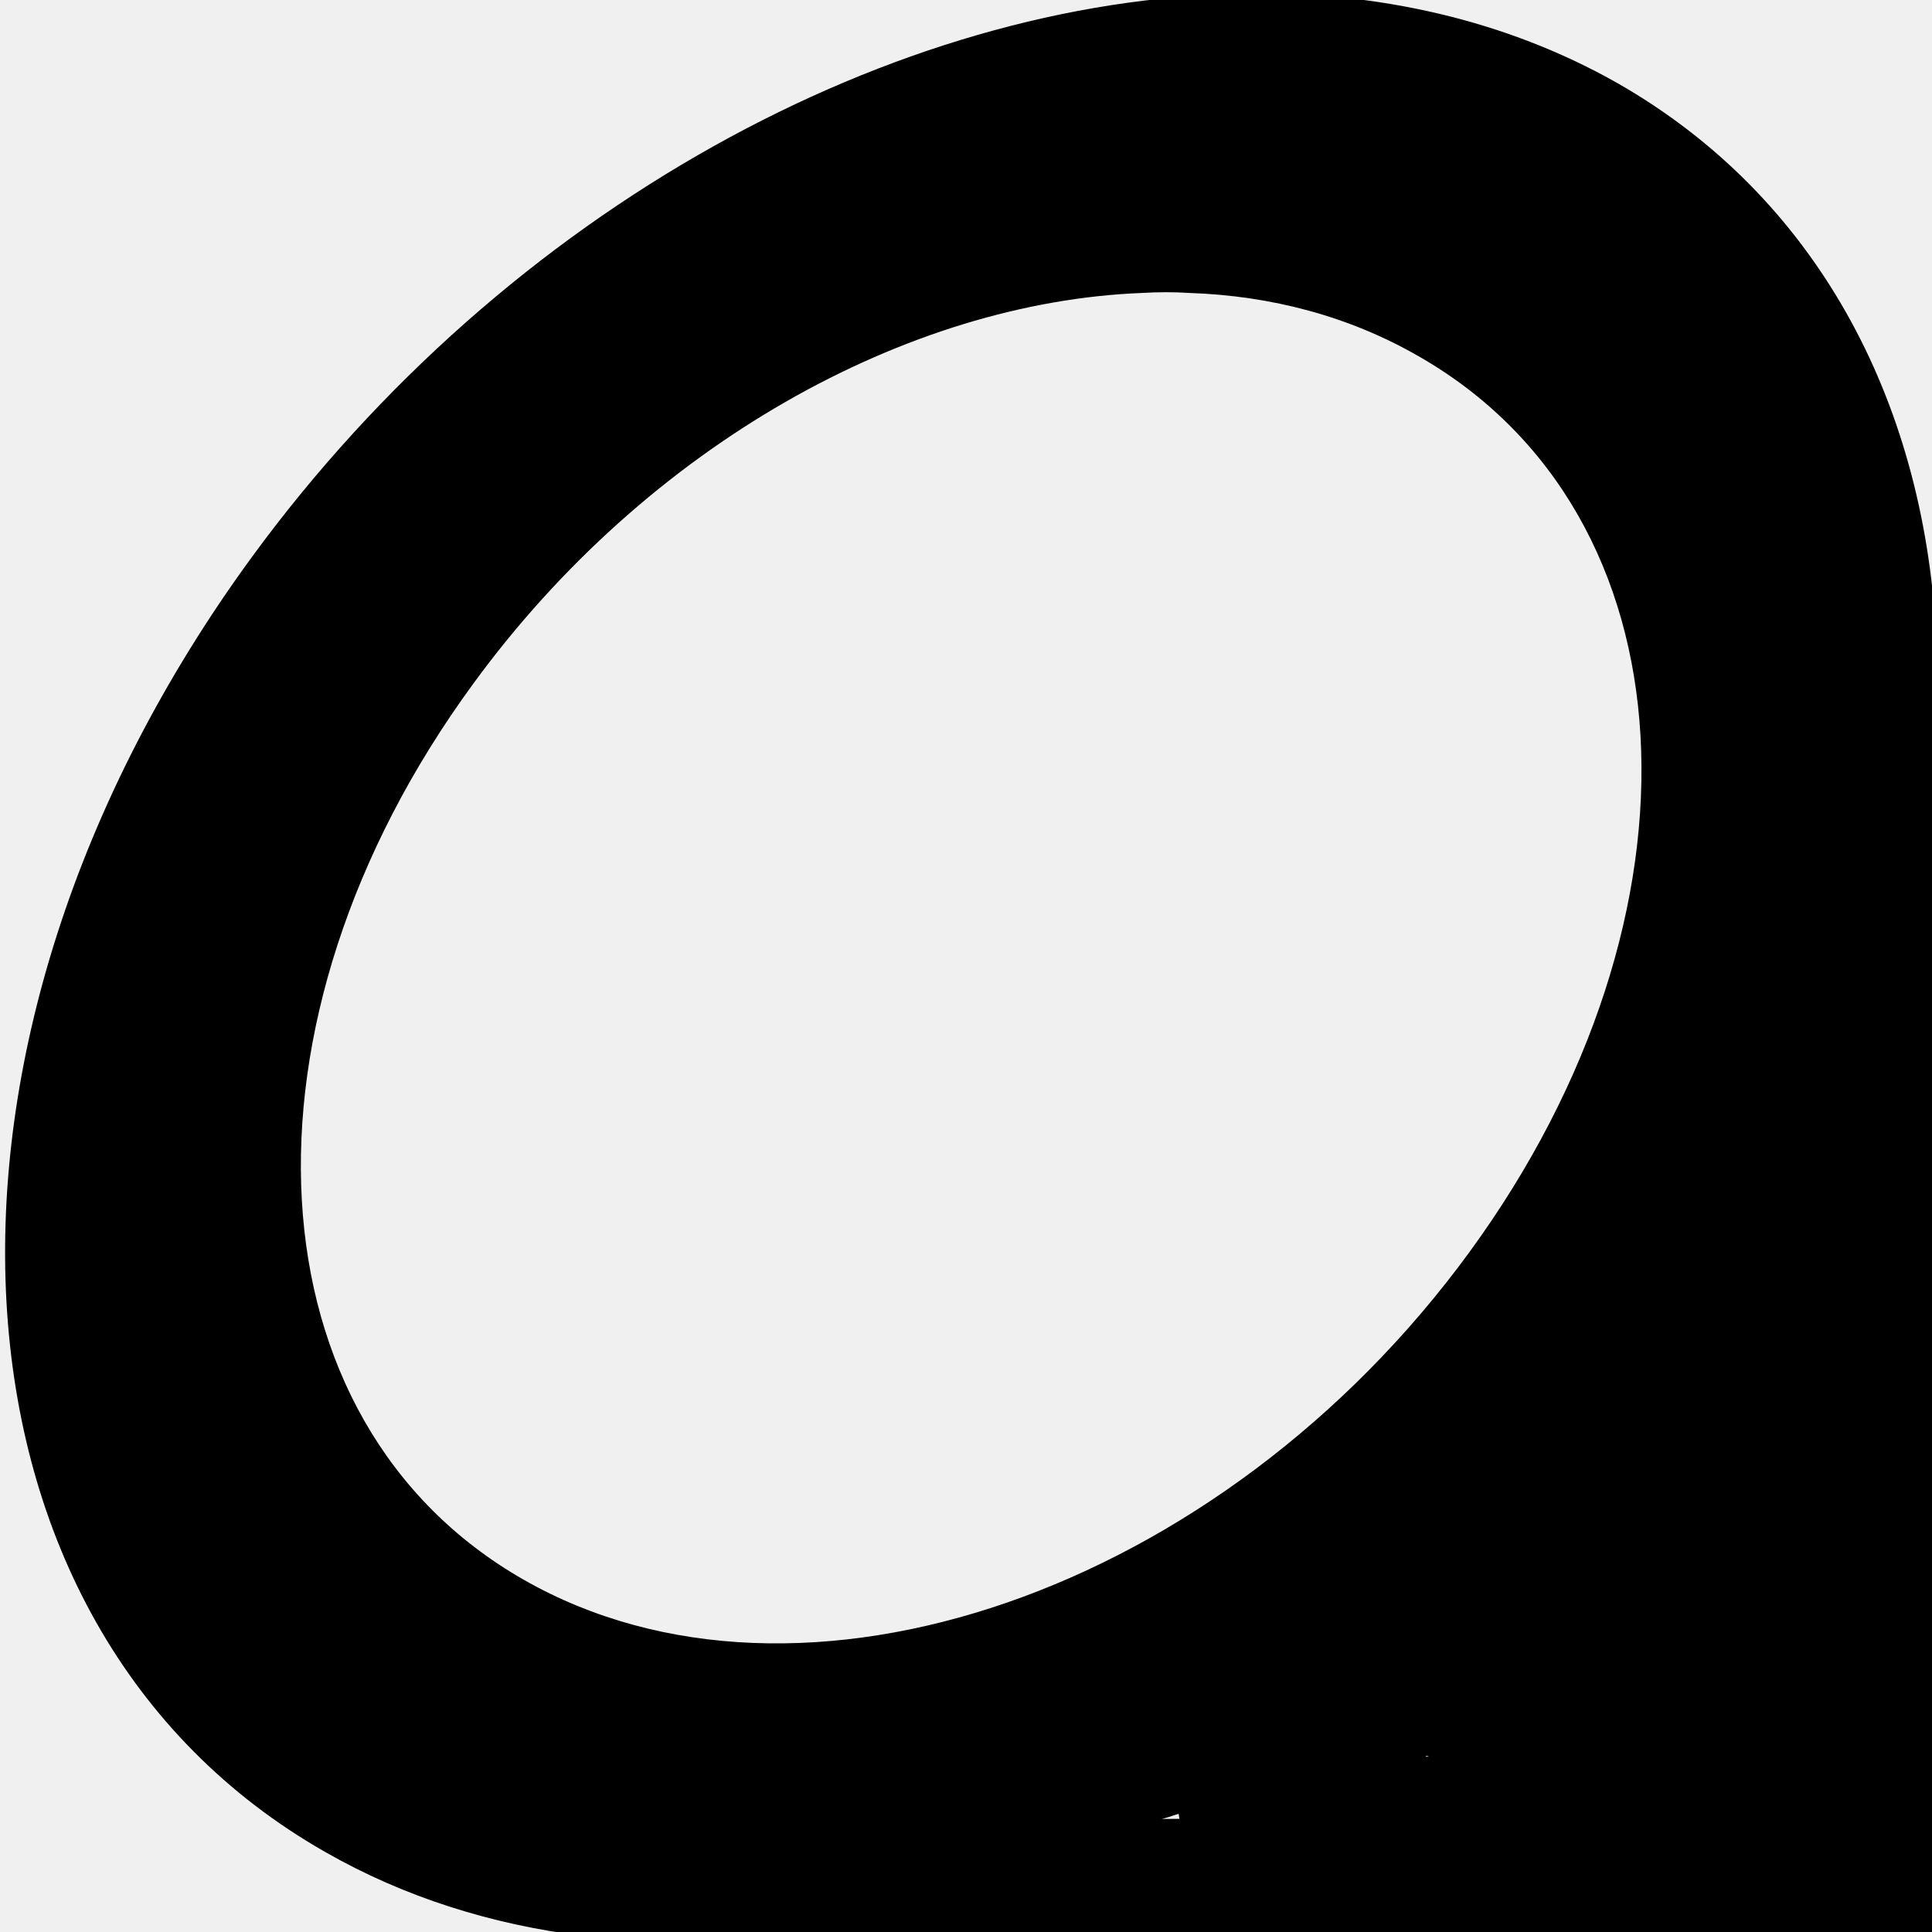
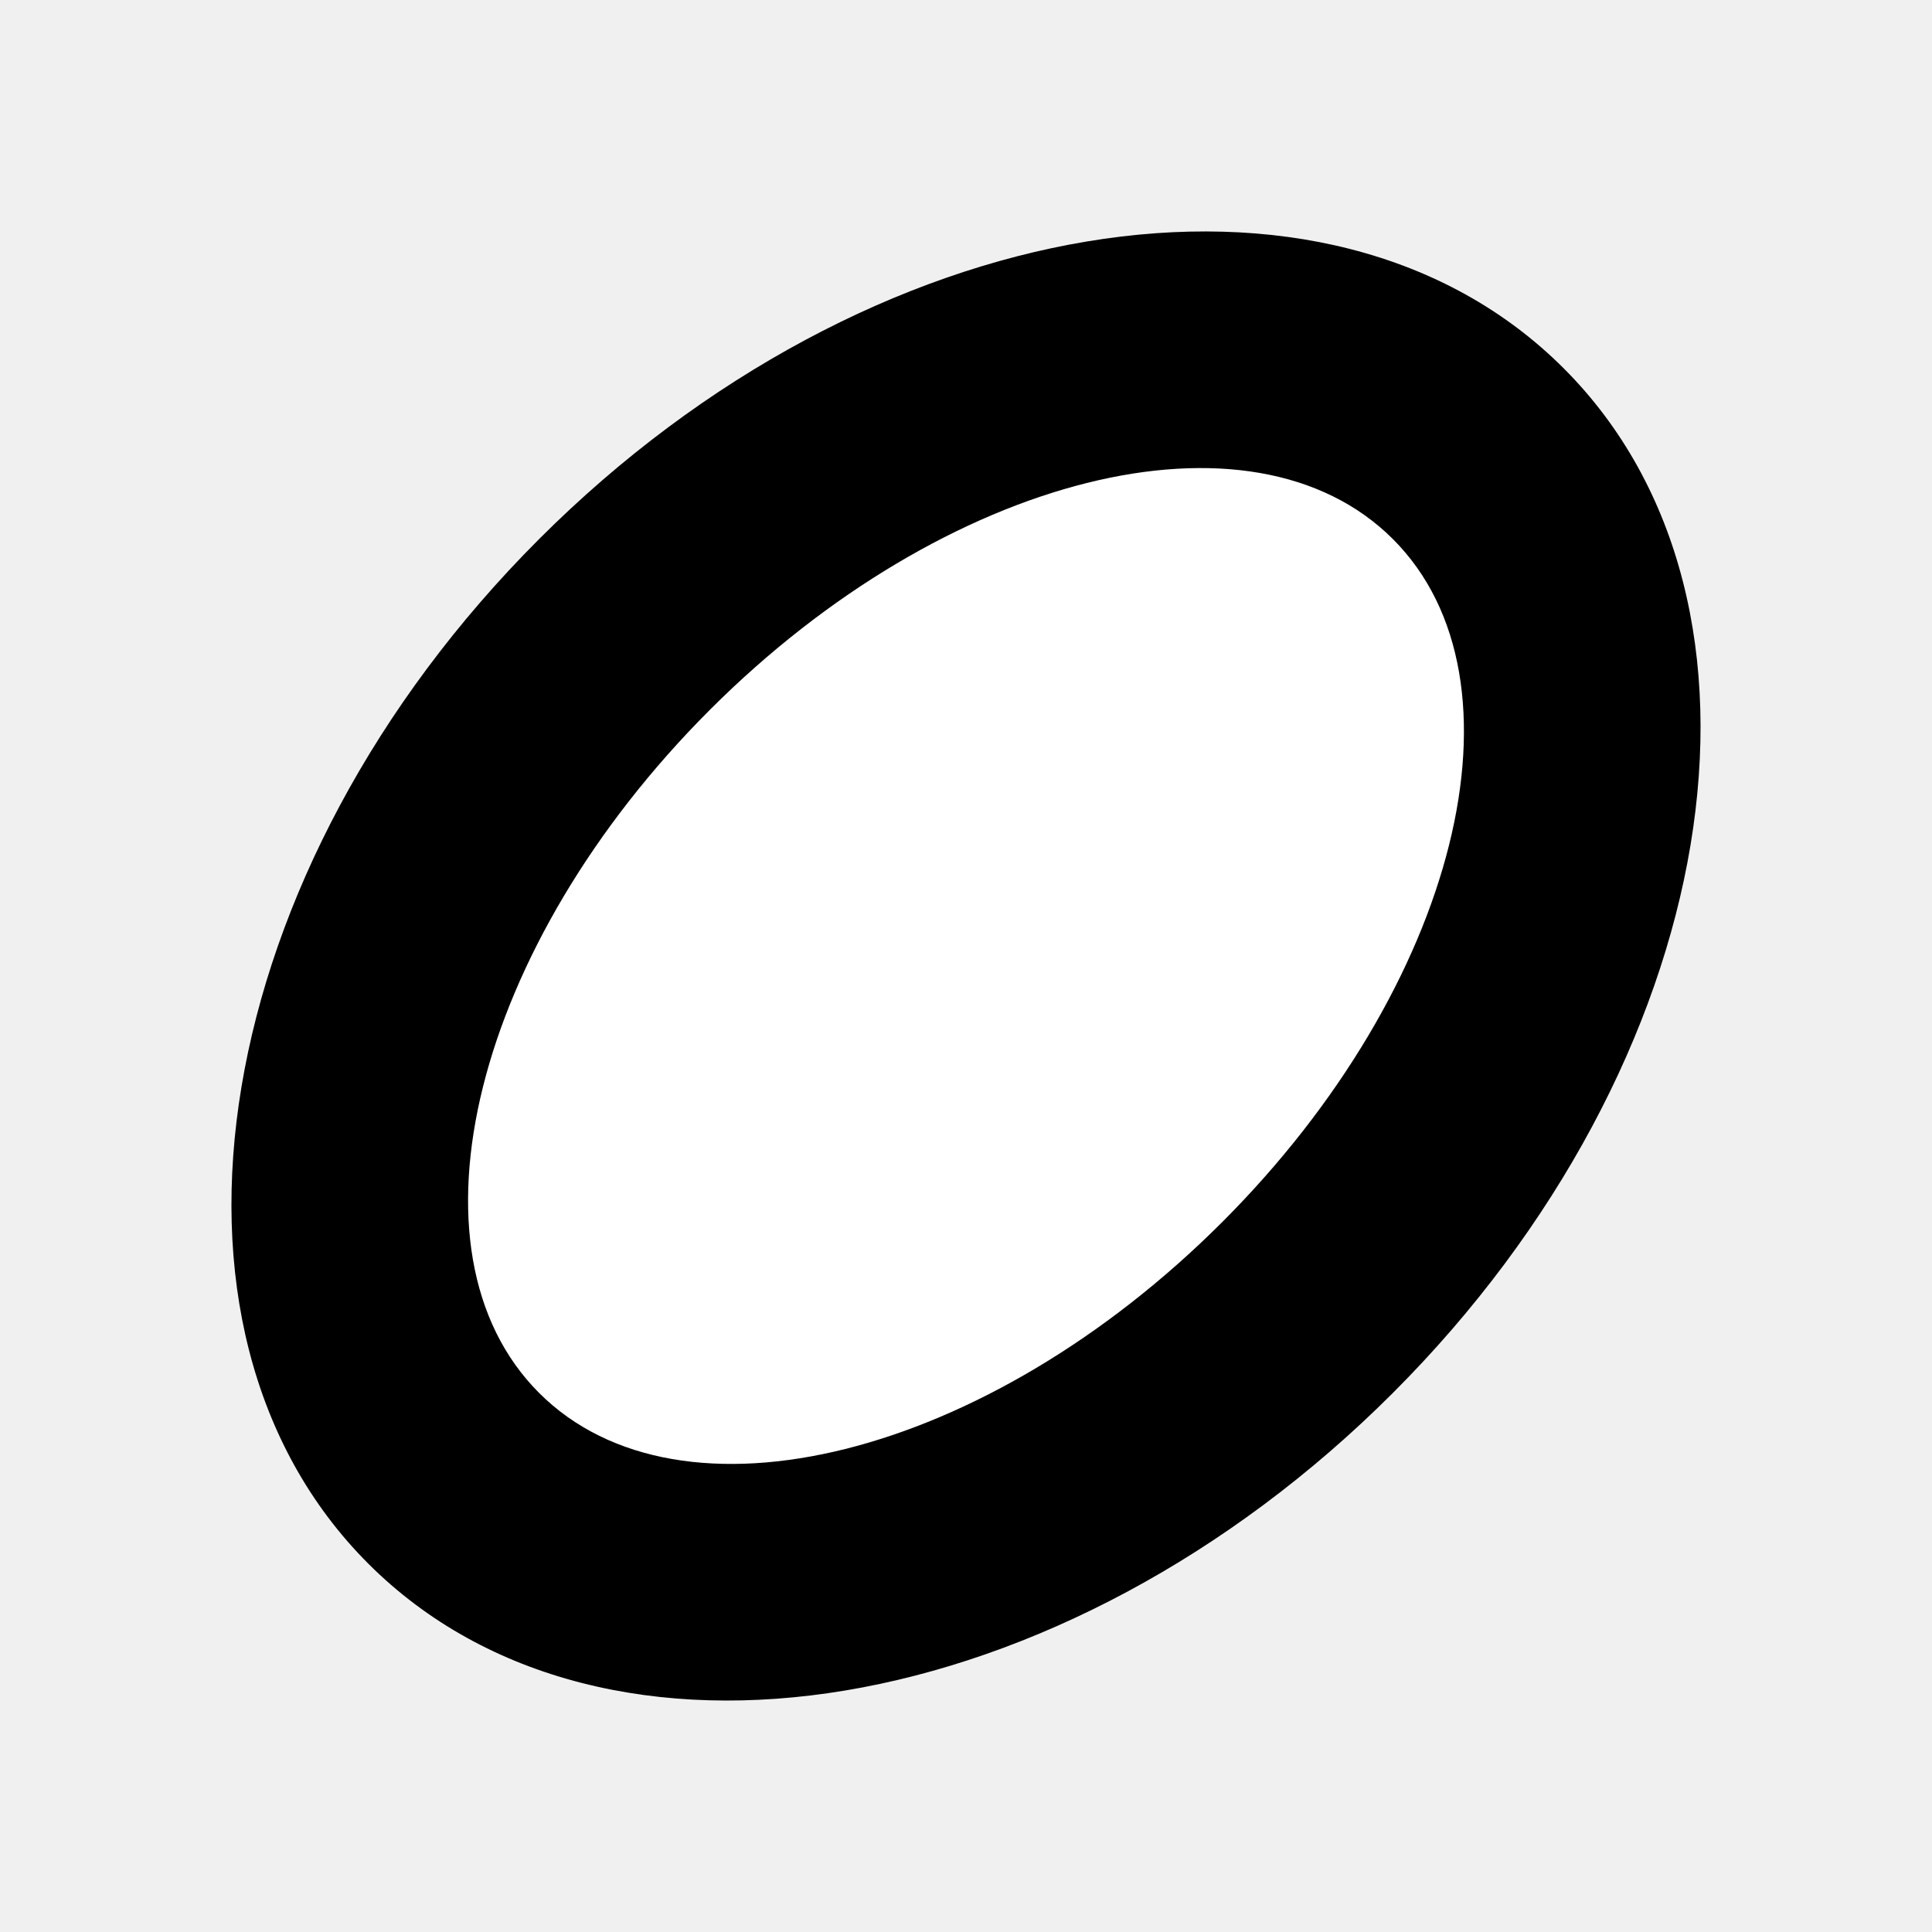
- <svg xmlns="http://www.w3.org/2000/svg" height="16px" viewBox="0 0 16 16" width="16px">
-   <path d="m 10.289 -0.051 c -2.863 0.043 -6.086 1.77 -8.203 4.664 c -2.945 4.031 -2.676 8.852 0.605 10.723 c 1.309 0.75 2.91 0.914 4.543 0.59 v 0.008 c 0.008 -0.004 0.02 -0.004 0.031 -0.004 c -0.012 -0.016 -0.008 -0.031 0.035 -0.039 c 0.016 -0.004 0.008 0 0.023 -0.004 c 0.012 0 0.027 -0.004 0.039 -0.004 s 0.023 -0.004 0.035 -0.008 c 0.027 -0.008 0.051 -0.012 0.078 -0.012 h 0.004 c 0.004 -0.004 0.012 -0.004 0.016 -0.008 c 0.023 -0.012 0.047 -0.023 0.07 -0.035 c 0.02 -0.004 0.035 -0.012 0.051 -0.02 c 0.012 -0.008 0.027 -0.012 0.035 -0.02 c 0.016 -0.008 0.031 -0.016 0.047 -0.02 c 0.023 -0.008 0.047 -0.016 0.07 -0.023 c 0.02 -0.004 0.039 -0.004 0.059 -0.008 c 0.02 -0.004 0.039 -0.008 0.059 -0.016 c 0.016 -0.004 0.035 -0.012 0.051 -0.02 c 0.027 -0.012 0.051 -0.023 0.074 -0.039 c 0.031 -0.016 0.062 -0.027 0.094 -0.043 c 0.027 -0.012 0.062 -0.023 0.094 -0.027 c 0.016 -0.004 0.027 -0.004 0.039 -0.012 c 0.027 -0.016 0.059 -0.027 0.09 -0.039 c 0.039 -0.016 0.082 -0.031 0.121 -0.043 c 0.043 -0.016 0.086 -0.027 0.133 -0.039 c 0.035 -0.008 0.074 -0.016 0.109 -0.023 c 0.031 -0.008 0.062 -0.02 0.094 -0.023 c 0.02 0 0.035 -0.008 0.055 -0.016 c 0.023 -0.012 0.051 -0.027 0.074 -0.043 c 0.027 -0.02 0.055 -0.039 0.086 -0.059 c 0.043 -0.023 0.086 -0.043 0.133 -0.059 c 0.055 -0.02 0.105 -0.043 0.16 -0.062 c 0.059 -0.02 0.121 -0.043 0.184 -0.059 c 0.07 -0.02 0.141 -0.043 0.211 -0.062 c 0.043 -0.016 0.086 -0.027 0.129 -0.039 c 1.562 -0.801 3.035 -2.023 4.184 -3.594 c 2.945 -4.031 2.676 -8.848 -0.605 -10.723 c -0.922 -0.523 -1.984 -0.762 -3.105 -0.746 z m -0.828 2.477 c 0.129 -0.008 0.262 -0.008 0.387 0 c 0.684 0.023 1.328 0.195 1.898 0.523 c 2.289 1.305 2.477 4.609 0.422 7.422 c -2.055 2.812 -5.543 4.02 -7.832 2.711 c -2.285 -1.305 -2.473 -4.609 -0.418 -7.418 c 1.445 -1.98 3.598 -3.164 5.543 -3.238 z m 0.129 12.816 c -0.02 0.008 -0.039 0.012 -0.059 0.016 c -0.016 0.004 -0.031 0.012 -0.051 0.016 c 0.039 -0.008 0.074 -0.02 0.109 -0.031 z m -1.484 0.551 s 0 0 -0.004 0 c 0 0 -0.004 0.004 -0.004 0.004 h 0.039 c -0.012 0 -0.02 -0.004 -0.031 -0.004 z m -0.41 0.156 c -0.004 0.004 -0.008 0.004 -0.016 0.008 c 0.012 -0.004 0.02 -0.004 0.031 -0.008 c -0.004 0.004 -0.012 0 -0.016 0 z m 0.277 0.969 c -0.004 0.004 -0.012 0.004 -0.016 0.004 c 0 0.008 0.004 0.012 0.008 0.02 c 0.004 -0.008 0.008 -0.016 0.012 -0.023 z m -0.035 4.379 v 0.012 c 0 -0.004 0.004 0 0.004 -0.004 c 0 -0.004 0 -0.004 -0.004 -0.008 z m 0 0" />
-   <g fill="none" stroke="#000000">
-     <path d="m 6.336 15.578 l 9.684 -0.043" />
-     <path d="m 15.516 15.055 l 0.016 -9.656" />
-     <path d="m 9.922 15.031 c 0.078 -0.023 0.25 -0.117 0.5 -0.262 c 1.883 -1.102 3.484 -2.797 4.5 -4.77 l 0.094 -0.18 l -0.004 2.605 c 0 1.43 -0.004 2.605 -0.008 2.605 c -0.004 0.004 -1.438 0.012 -4.023 0.023 l -1.133 0.004 z m 0 0" />
-     <path d="m 11.688 14.543 c 0 -0.004 0.062 -0.047 0.129 -0.102 c 0.711 -0.531 1.41 -1.191 2.016 -1.91 c 0.191 -0.227 0.473 -0.586 0.637 -0.816 l 0.039 -0.059 v 2.879 l -0.957 0.004 c -1.555 0.008 -1.871 0.008 -1.863 0.004 z m 0 0" />
-     <path d="m 13.176 13.957 c 0.047 -0.043 0.188 -0.184 0.312 -0.309 c 0.191 -0.191 0.293 -0.301 0.492 -0.516 l 0.027 -0.031 v 0.934 h -0.914 z m 0 0" />
+ <svg xmlns="http://www.w3.org/2000/svg" width="16" height="16" viewBox="0 0 16 16">
+   <g transform="rotate(-45 8 8)">
+     <ellipse cx="8" cy="8" rx="7" ry="5" fill="black" />
+     <ellipse cx="8" cy="8" rx="5" ry="3" fill="white" />
  </g>
</svg>
